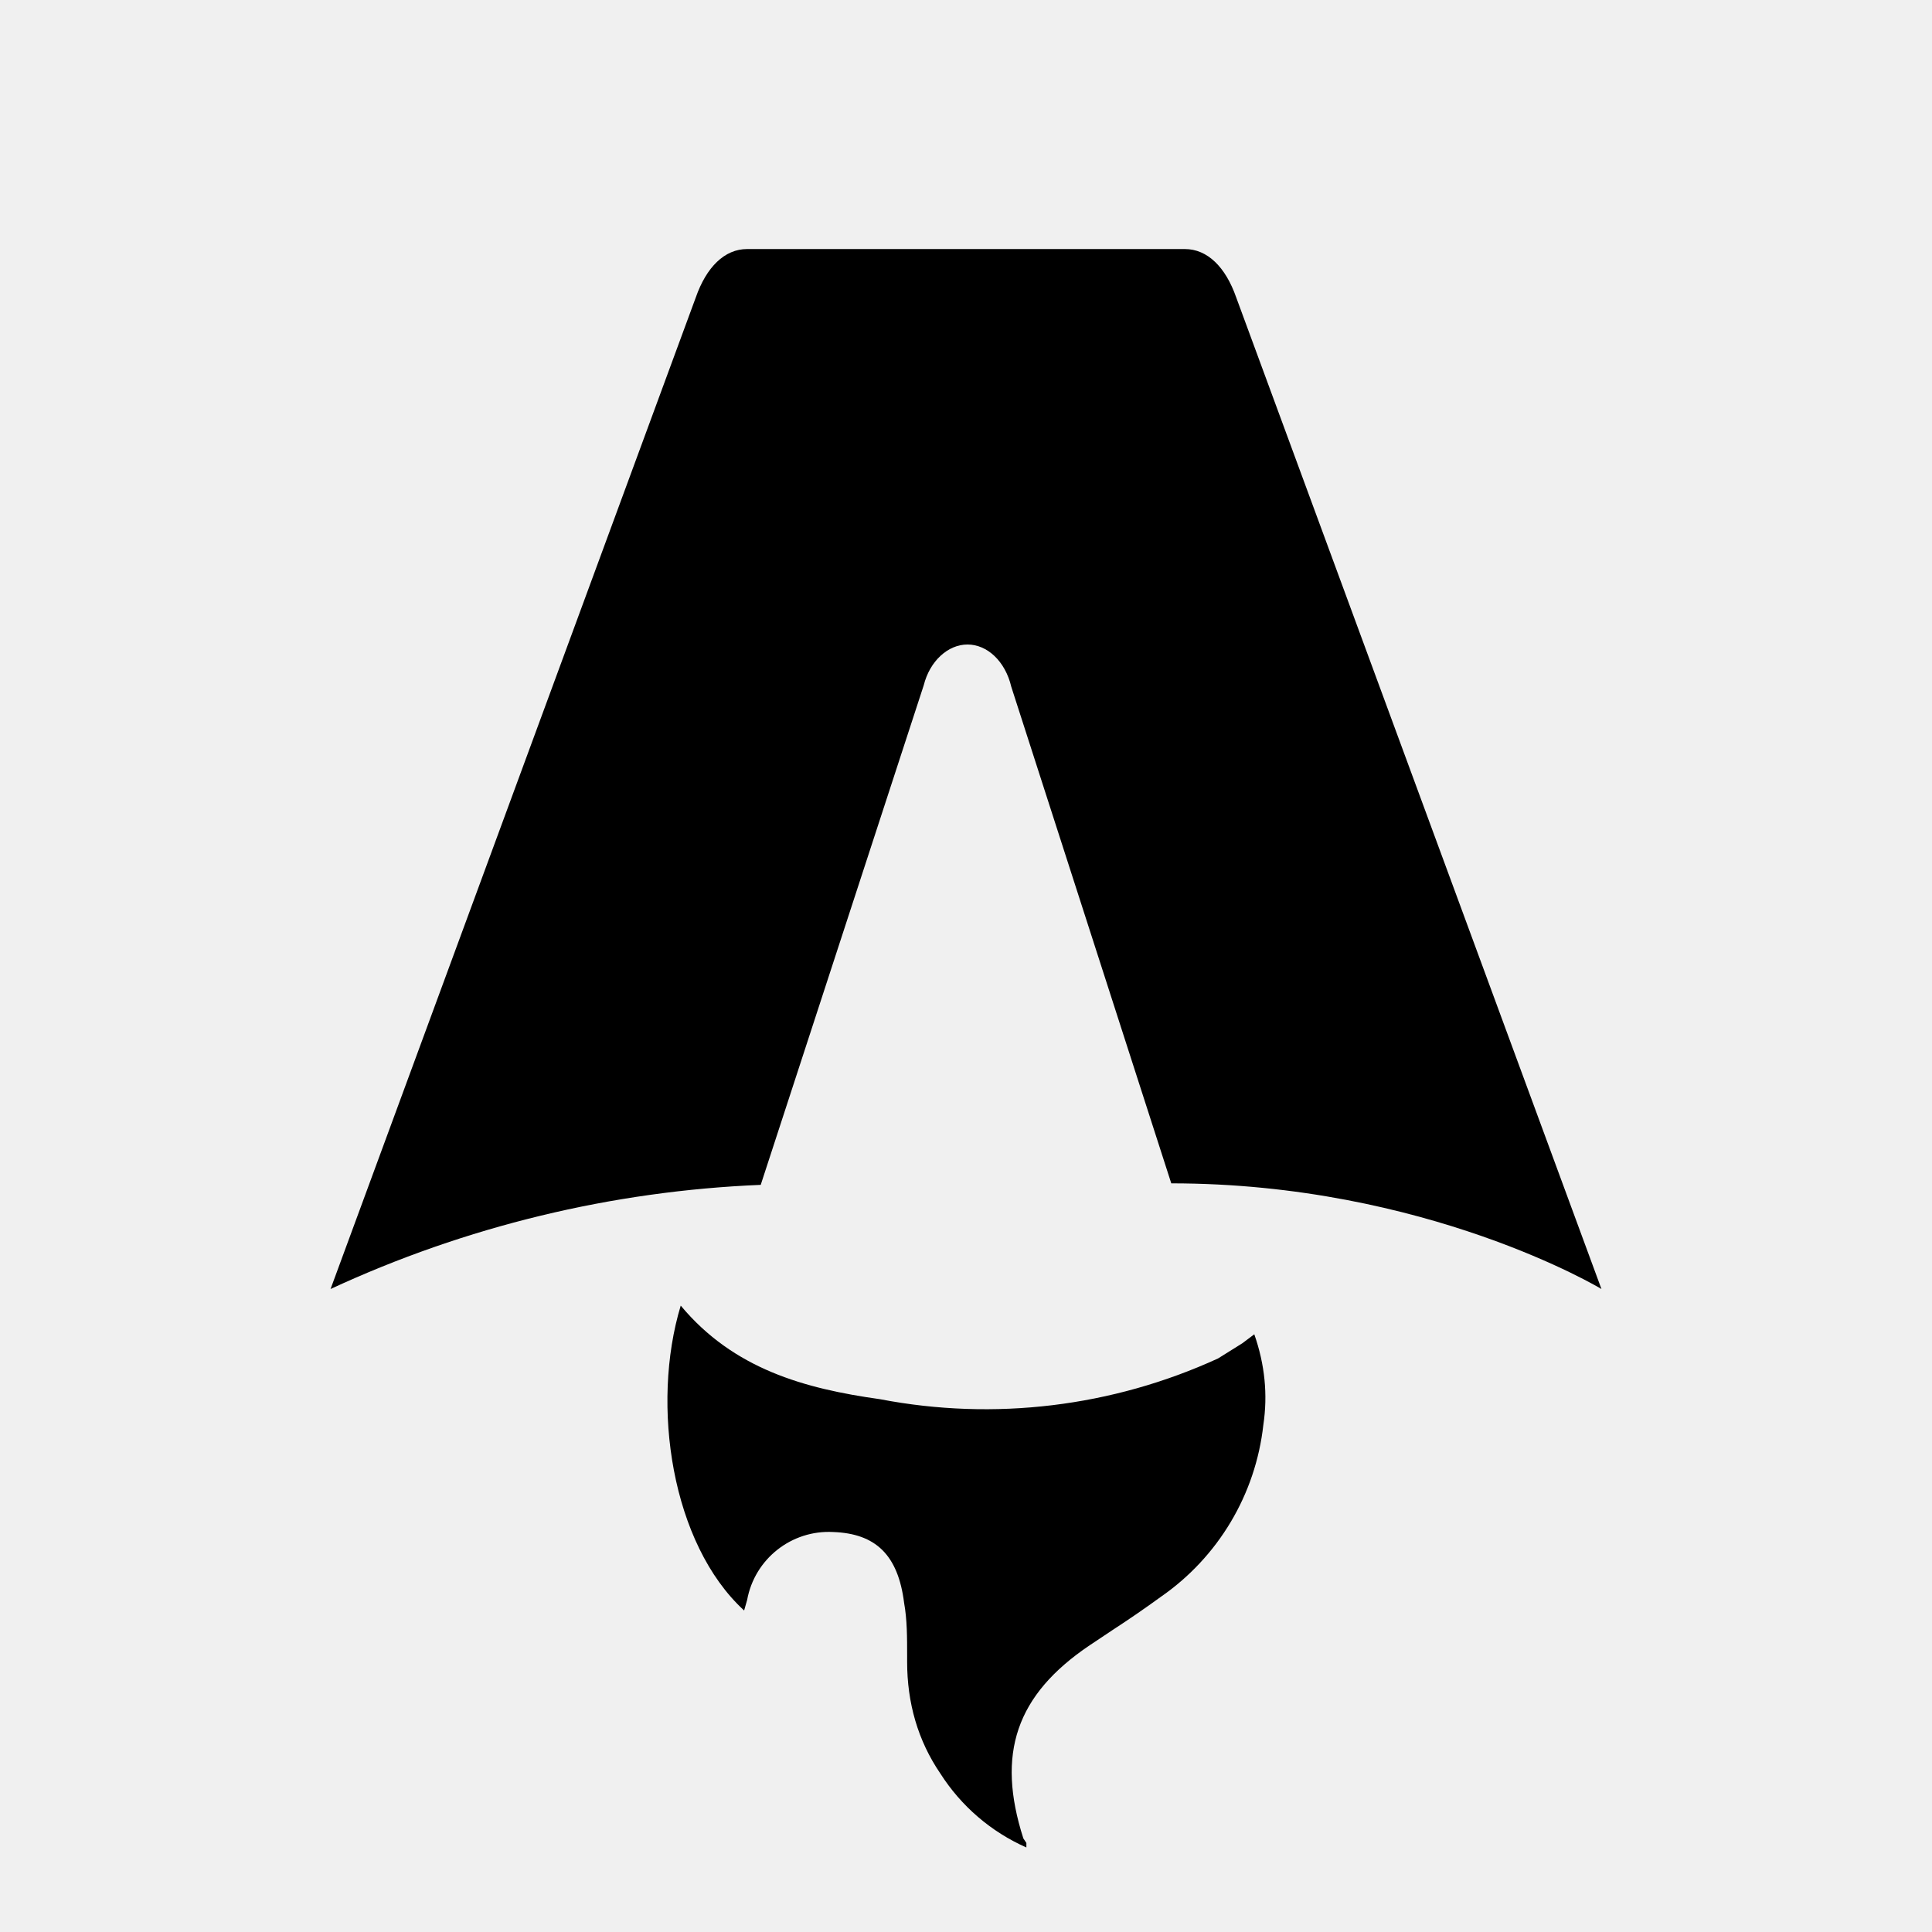
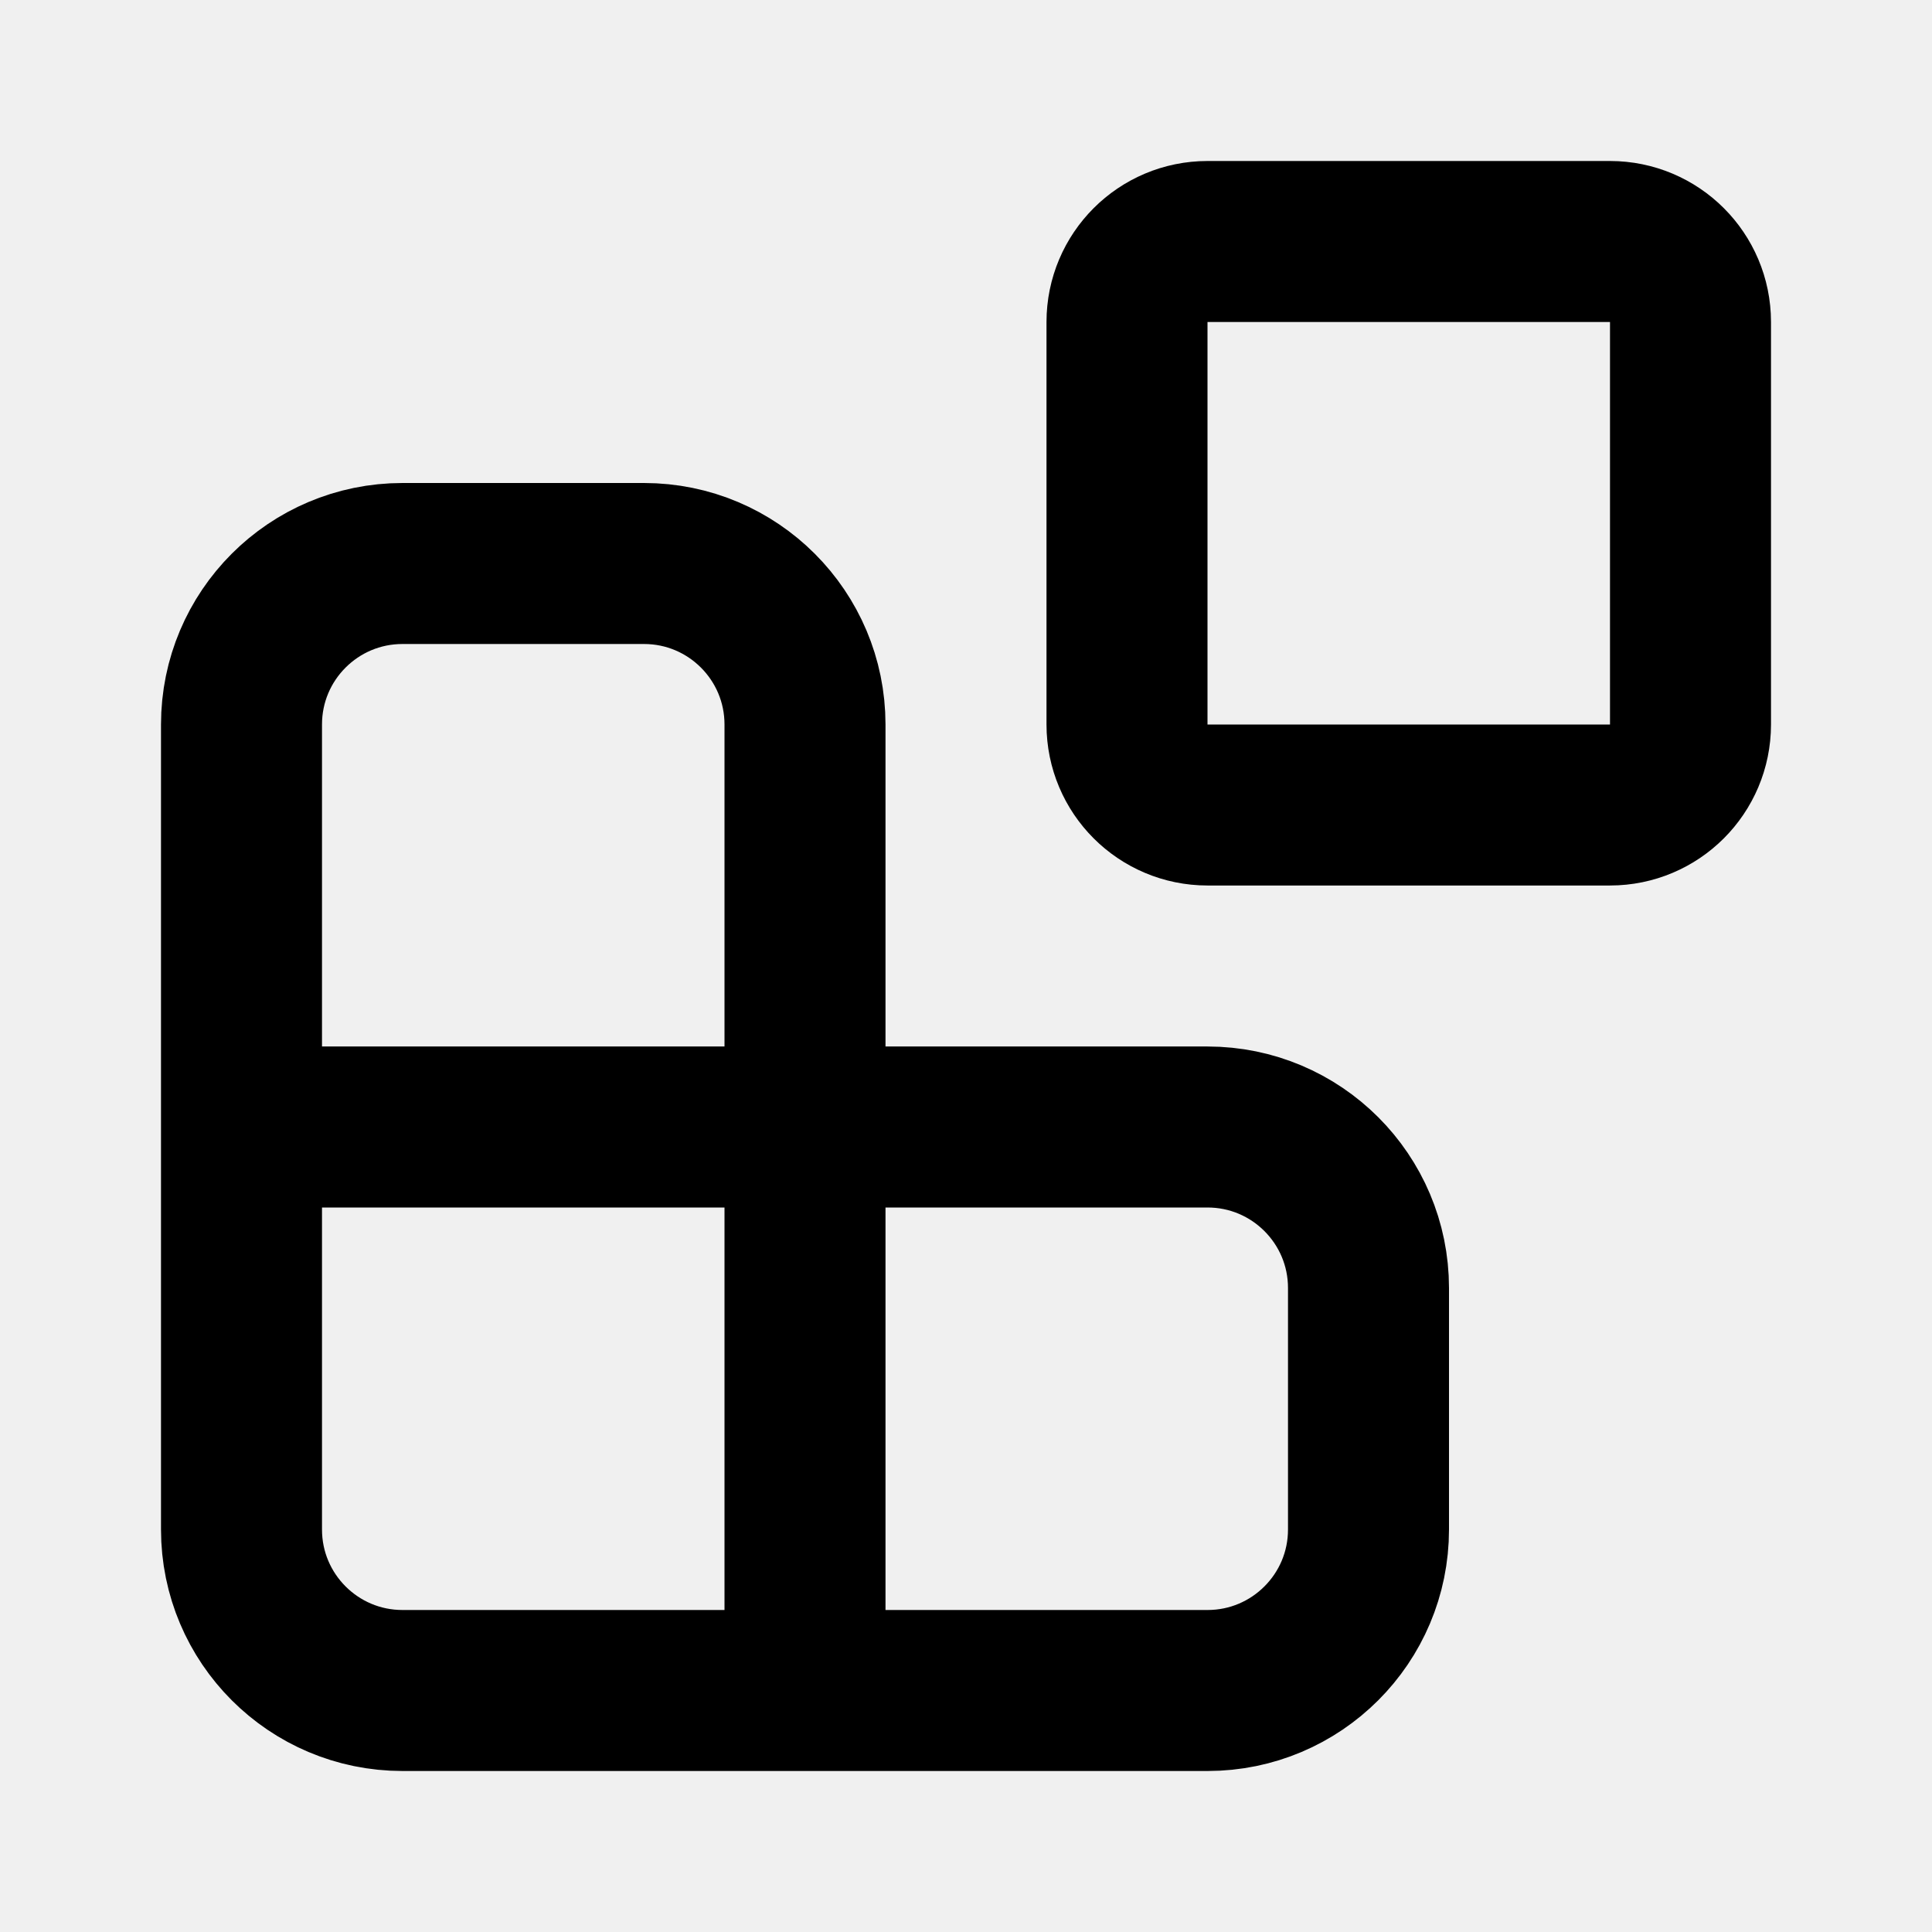
- <svg xmlns="http://www.w3.org/2000/svg" fill="none" viewBox="0 0 128 128">
-   <path d="M50.4 78.5a75.1 75.1 0 0 0-28.5 6.9l24.2-65.7c.7-2 1.9-3.2 3.4-3.2h29c1.5 0 2.7 1.2 3.4 3.2l24.2 65.7s-11.6-7-28.5-7L67 45.5c-.4-1.7-1.6-2.8-2.9-2.8-1.3 0-2.5 1.1-2.9 2.7L50.4 78.5Zm-1.1 28.2Zm-4.2-20.2c-2 6.6-.6 15.8 4.2 20.2a17.5 17.5 0 0 1 .2-.7 5.5 5.5 0 0 1 5.7-4.5c2.8.1 4.3 1.5 4.7 4.7.2 1.1.2 2.3.2 3.5v.4c0 2.7.7 5.2 2.2 7.4a13 13 0 0 0 5.7 4.9v-.3l-.2-.3c-1.8-5.6-.5-9.5 4.4-12.8l1.5-1a73 73 0 0 0 3.2-2.2 16 16 0 0 0 6.8-11.4c.3-2 .1-4-.6-6l-.8.6-1.6 1a37 37 0 0 1-22.4 2.7c-5-.7-9.7-2-13.2-6.2Z" />
-   <style>
-         path { fill: #000; }
-         @media (prefers-color-scheme: dark) {
-             path { fill: #FFF; }
-         }
-     </style>
+ <svg xmlns="http://www.w3.org/2000/svg" width="24" height="24" viewBox="0 0 24 24" fill="none" stroke="currentColor" stroke-width="2" stroke-linecap="round" stroke-linejoin="round" class="icon icon-tabler icons-tabler-outline icon-tabler-blocks">
+   <path stroke="none" d="M0 0h24v24H0z" fill="none" />
+   <path d="M14 4a1 1 0 0 1 1 -1h5a1 1 0 0 1 1 1v5a1 1 0 0 1 -1 1h-5a1 1 0 0 1 -1 -1z" />
+   <path d="M3 14h12a2 2 0 0 1 2 2v3a2 2 0 0 1 -2 2h-10a2 2 0 0 1 -2 -2v-10a2 2 0 0 1 2 -2h3a2 2 0 0 1 2 2v12" />
</svg>
